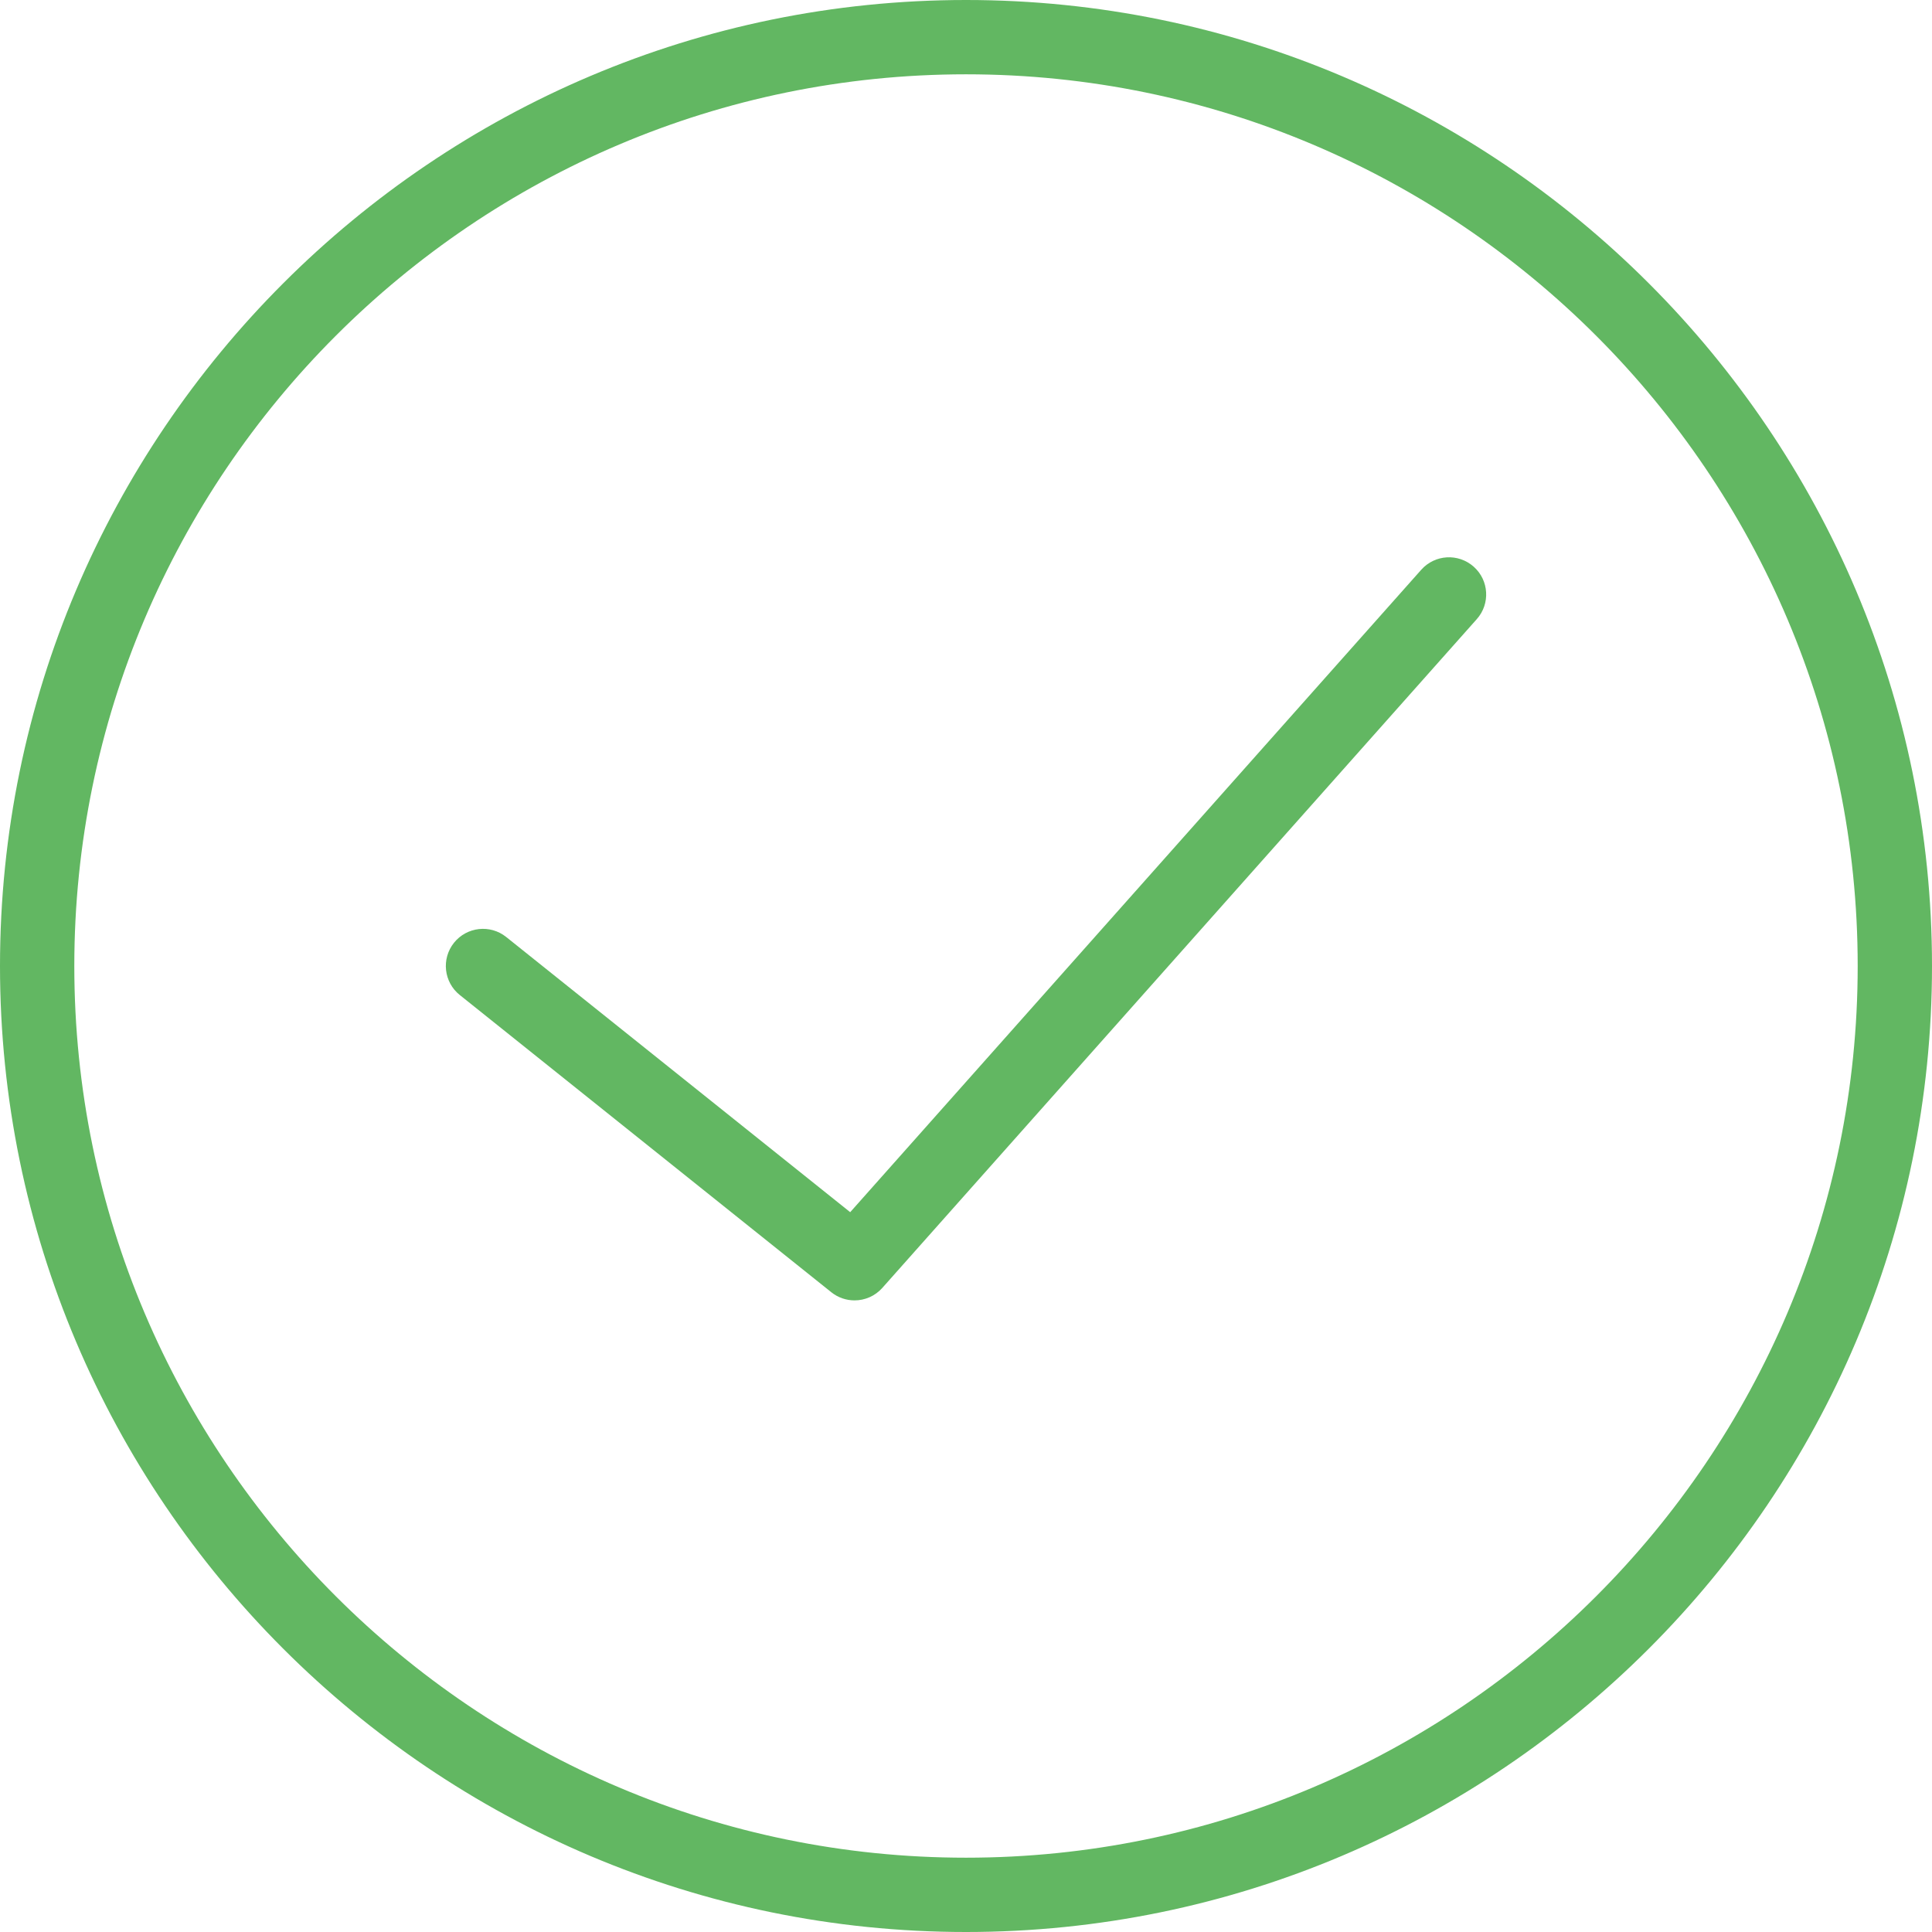
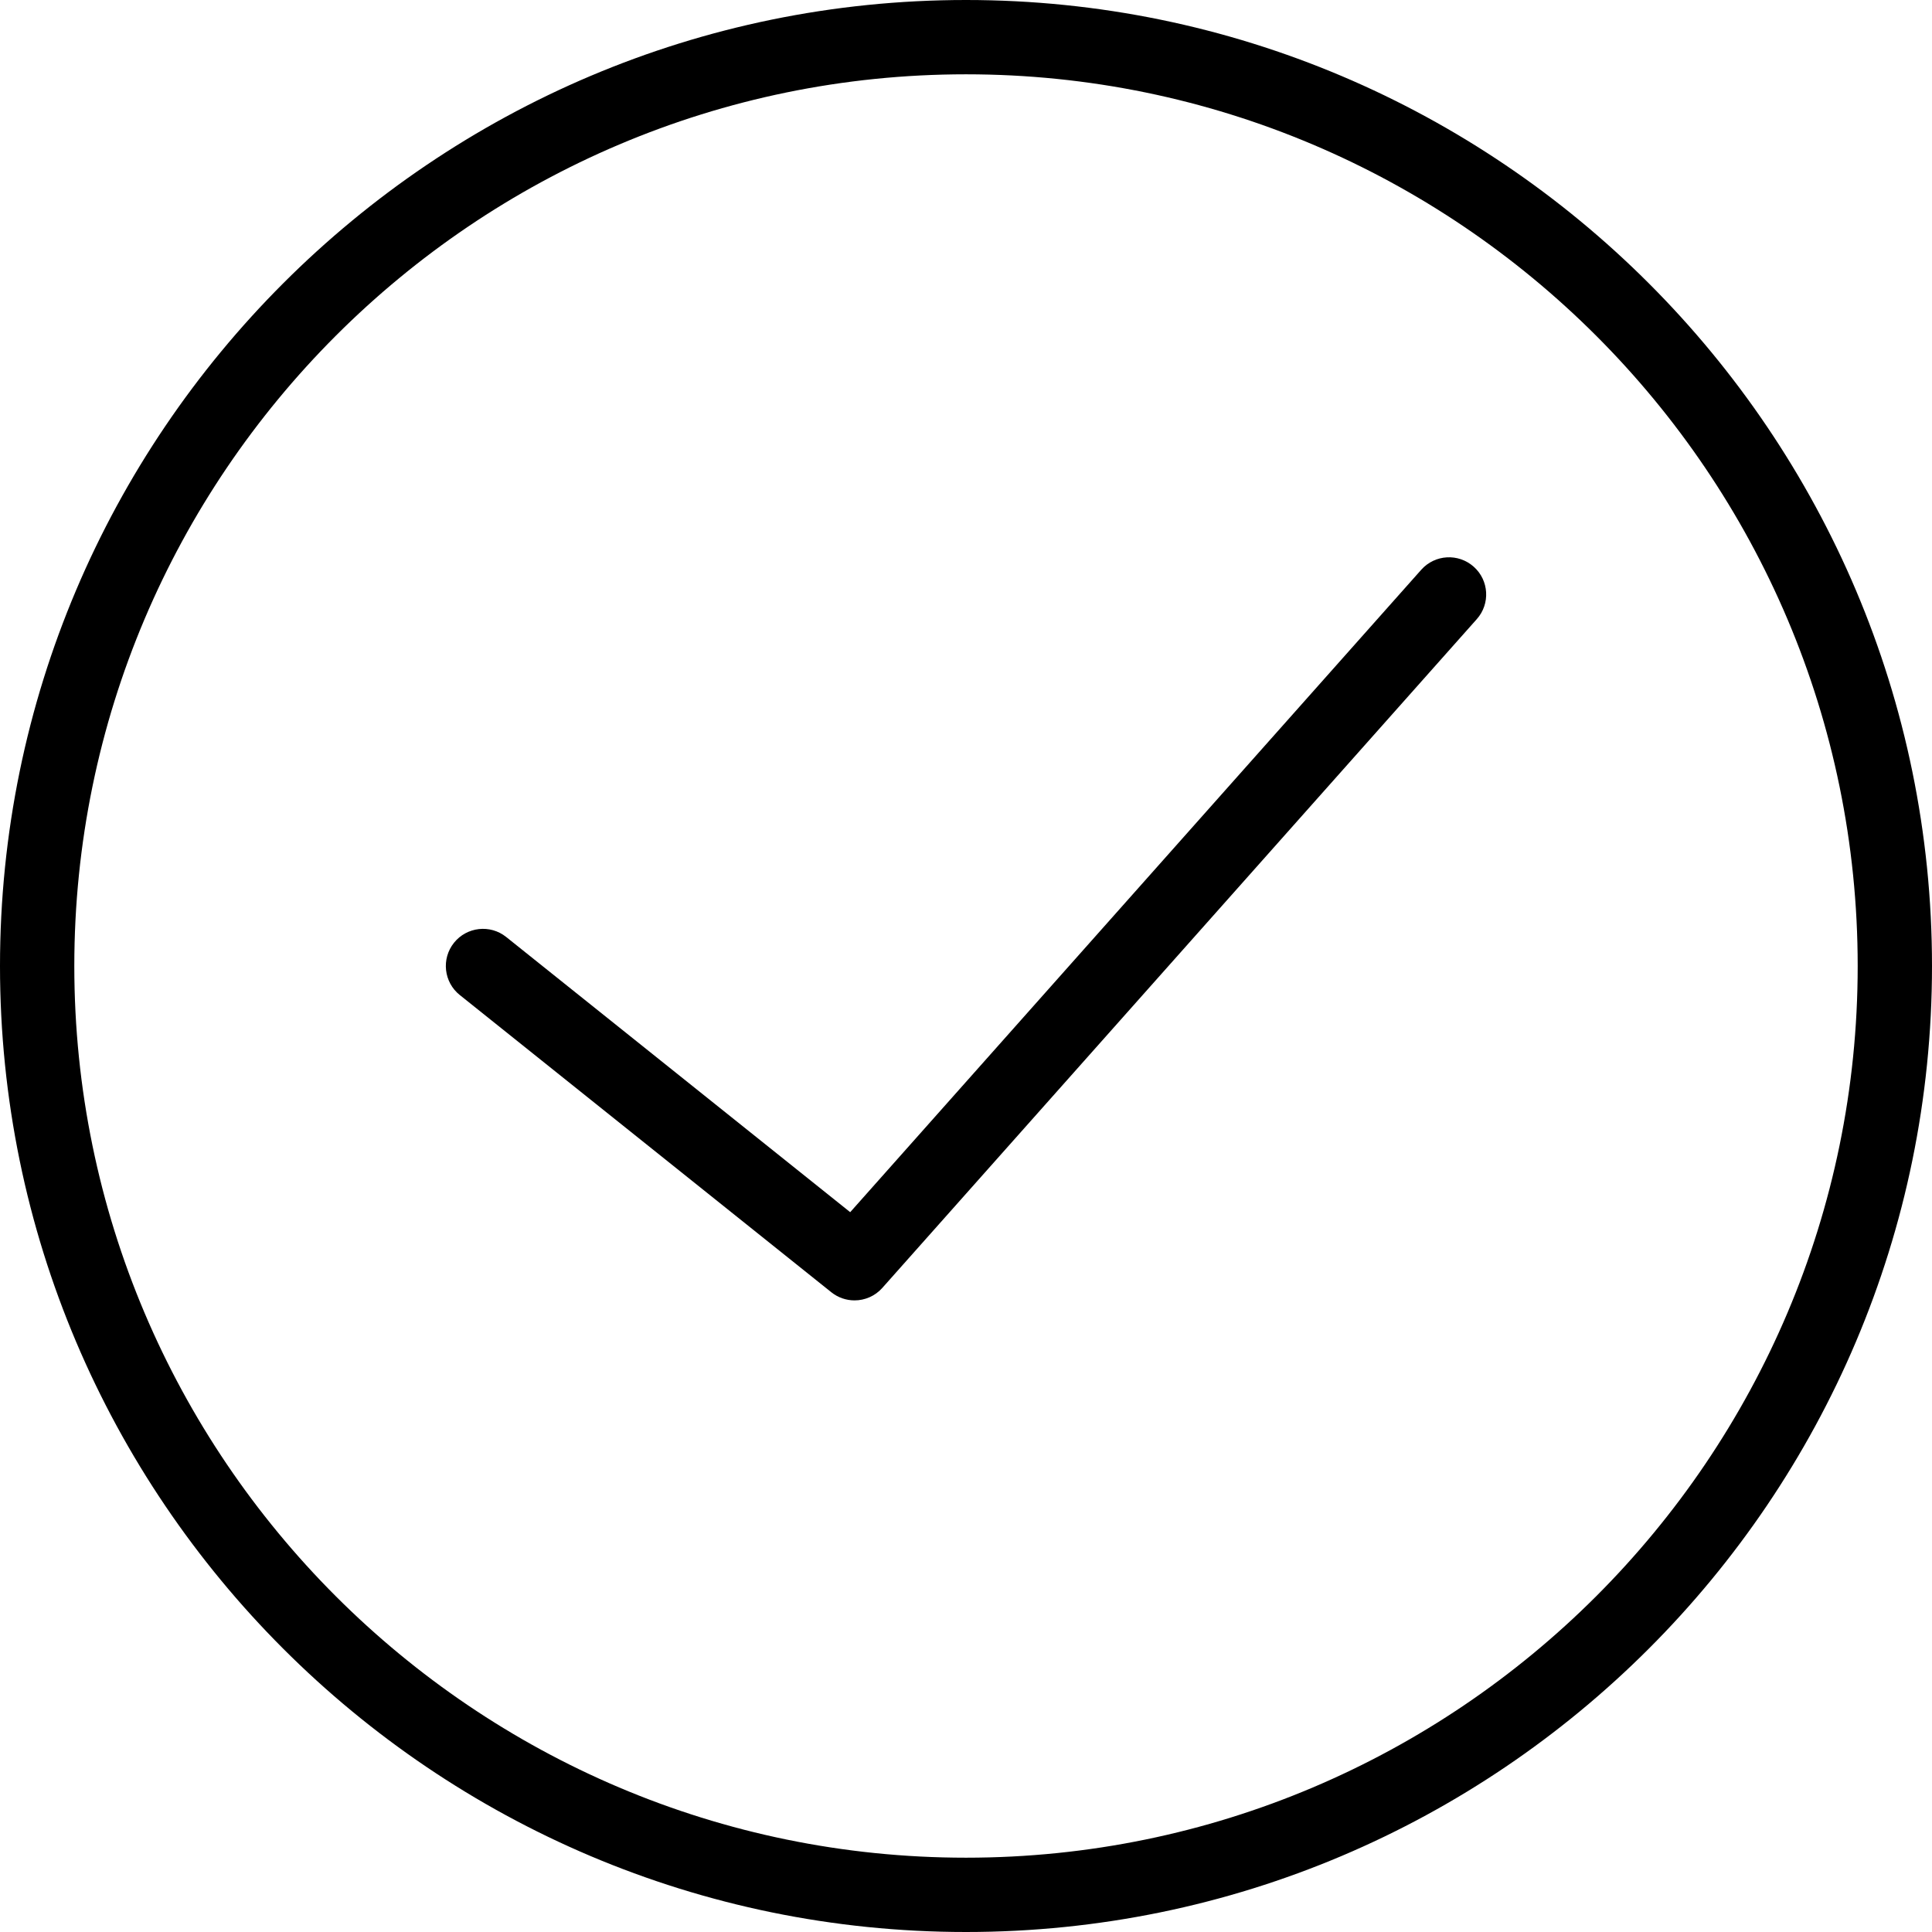
- <svg xmlns="http://www.w3.org/2000/svg" version="1.1" id="Capa_1" x="0px" y="0px" viewBox="0 0 52 52" style="enable-background:new 0 0 52 52;" xml:space="preserve" fill="#62b762">
+ <svg xmlns="http://www.w3.org/2000/svg" version="1.1" id="Capa_1" x="0px" y="0px" viewBox="0 0 52 52" style="enable-background:new 0 0 52 52;" xml:space="preserve" class="svg-icon">
  <g>
    <path d="M26,0C11.664,0,0,11.663,0,26s11.664,26,26,26s26-11.663,26-26S40.336,0,26,0z M26,50C12.767,50,2,39.233,2,26   S12.767,2,26,2s24,10.767,24,24S39.233,50,26,50z" />
    <path d="M38.252,15.336l-15.369,17.29l-9.259-7.407c-0.43-0.345-1.061-0.274-1.405,0.156c-0.345,0.432-0.275,1.061,0.156,1.406   l10,8C22.559,34.928,22.78,35,23,35c0.276,0,0.551-0.114,0.748-0.336l16-18c0.367-0.412,0.33-1.045-0.083-1.411   C39.251,14.885,38.62,14.922,38.252,15.336z" />
  </g>
  <g>
</g>
  <g>
</g>
  <g>
</g>
  <g>
</g>
  <g>
</g>
  <g>
</g>
  <g>
</g>
  <g>
</g>
  <g>
</g>
  <g>
</g>
  <g>
</g>
  <g>
</g>
  <g>
</g>
  <g>
</g>
  <g>
</g>
</svg>
